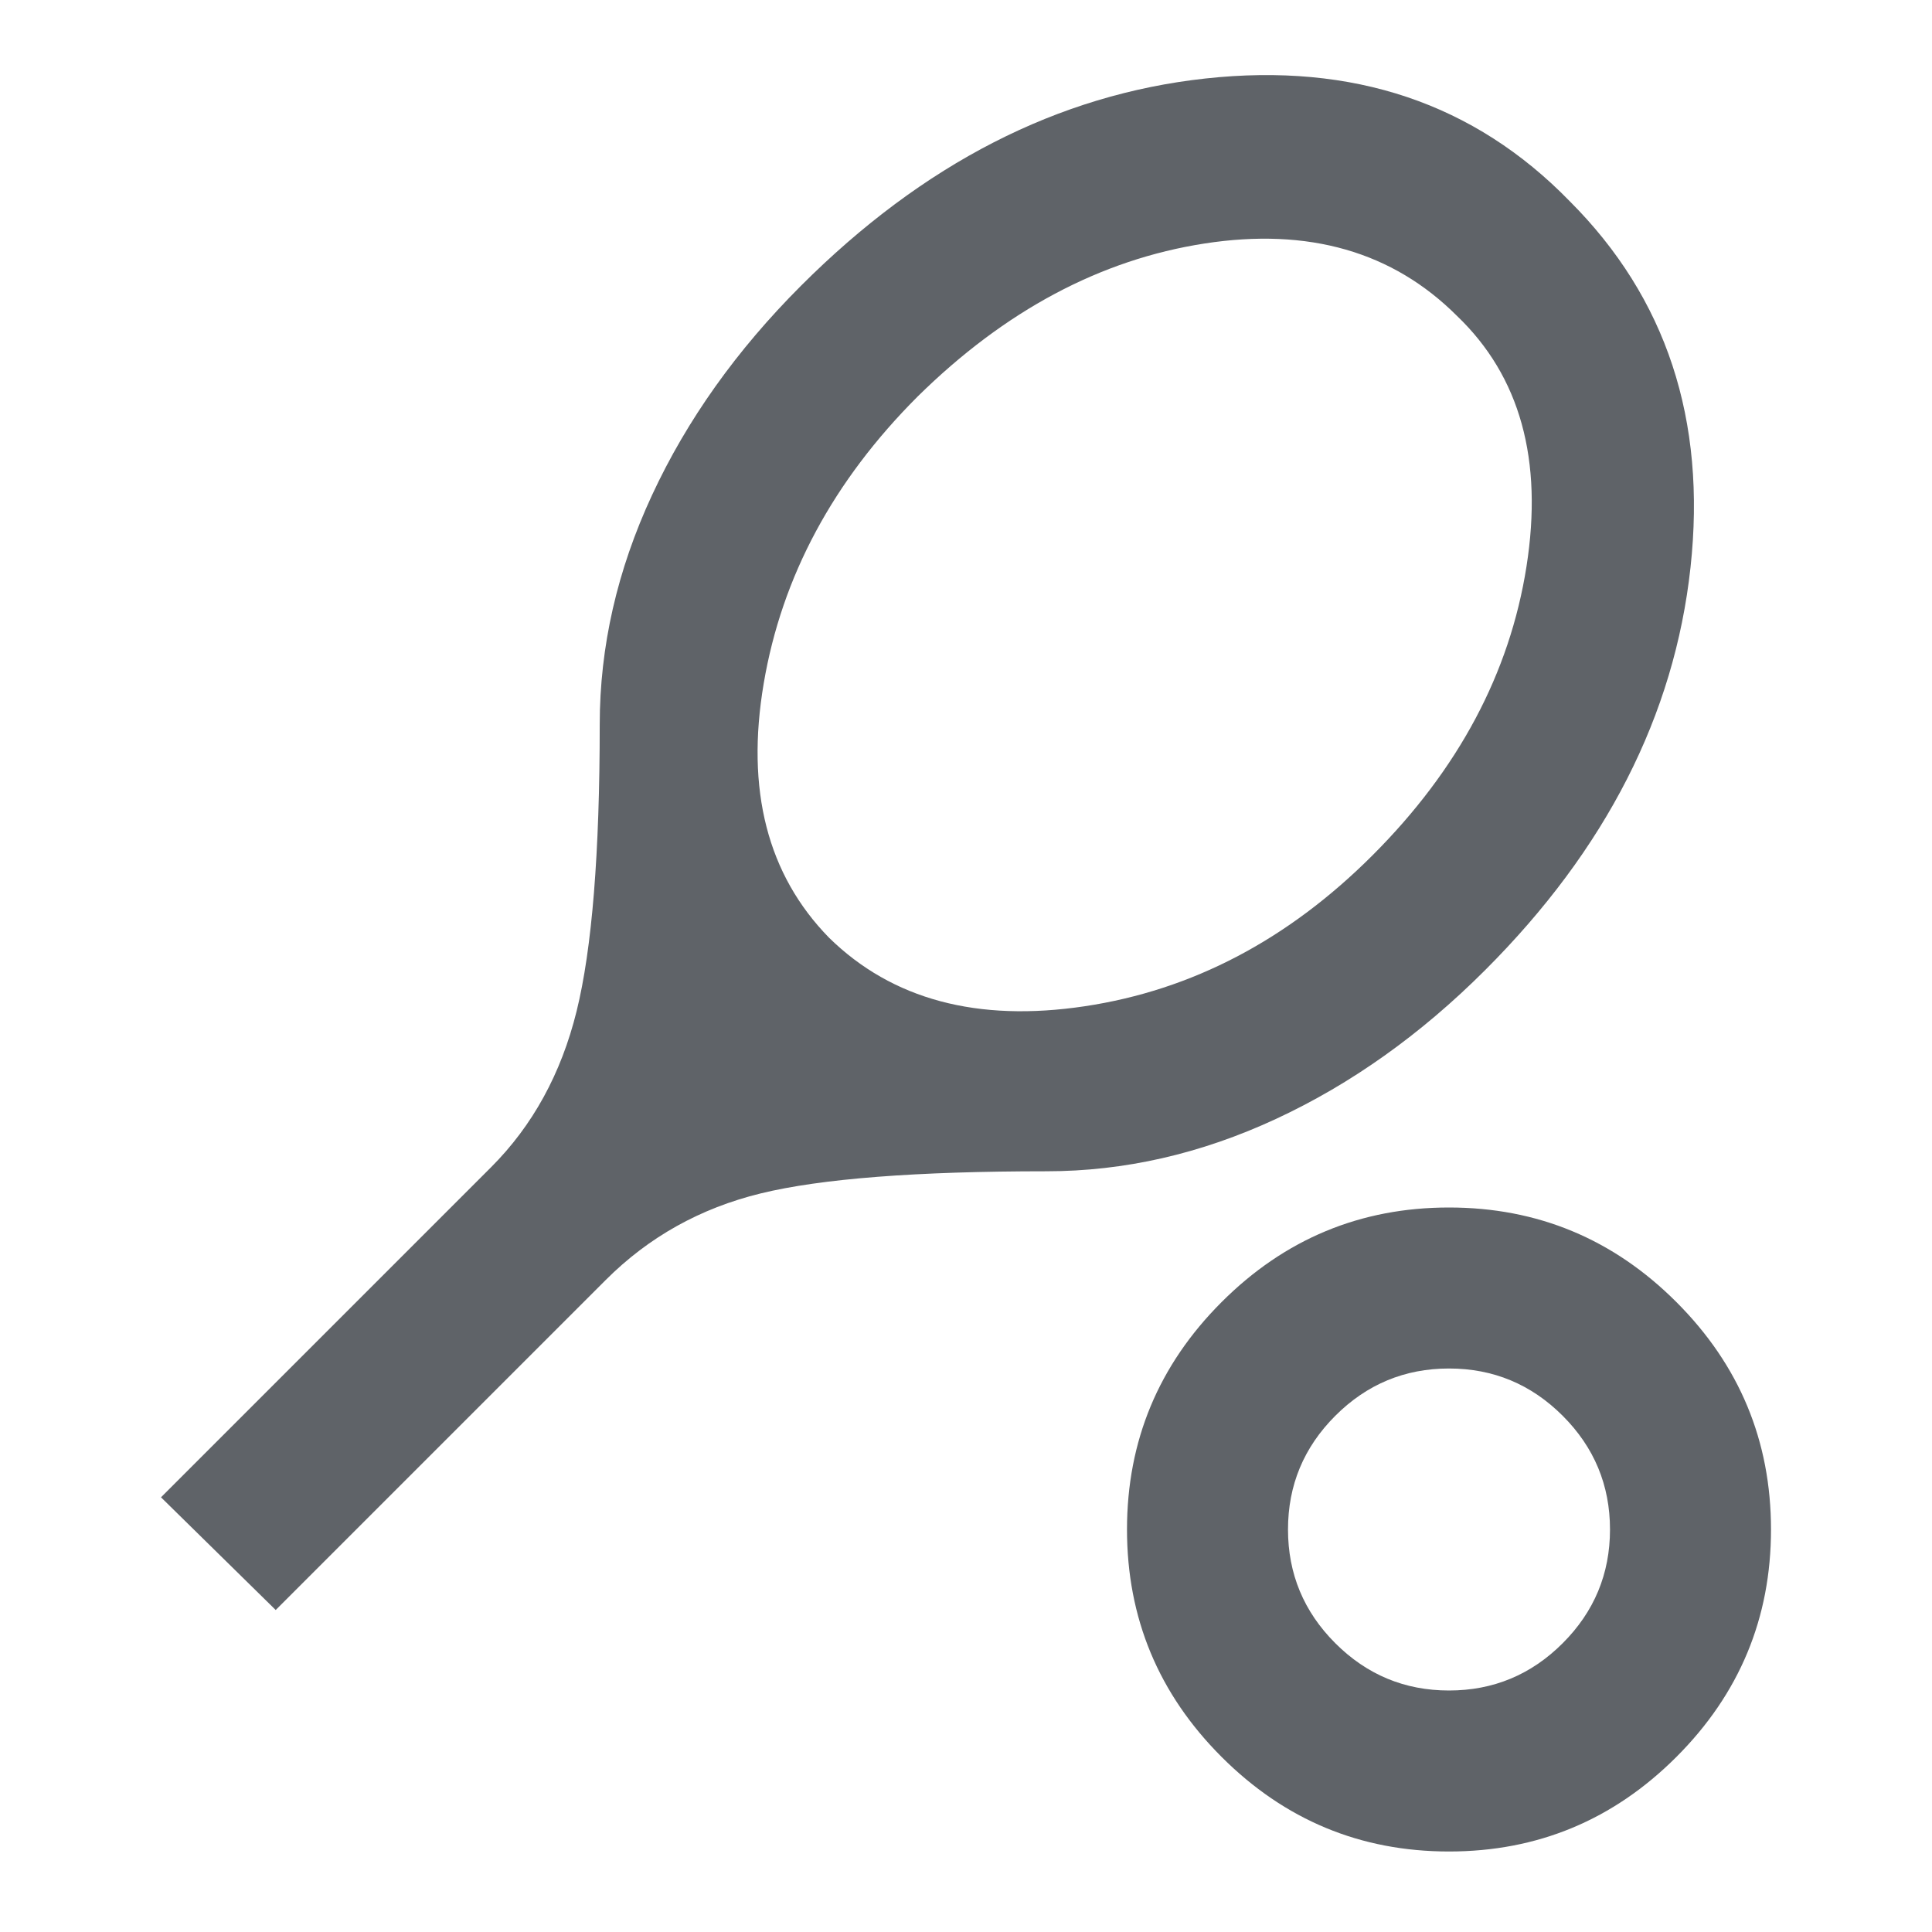
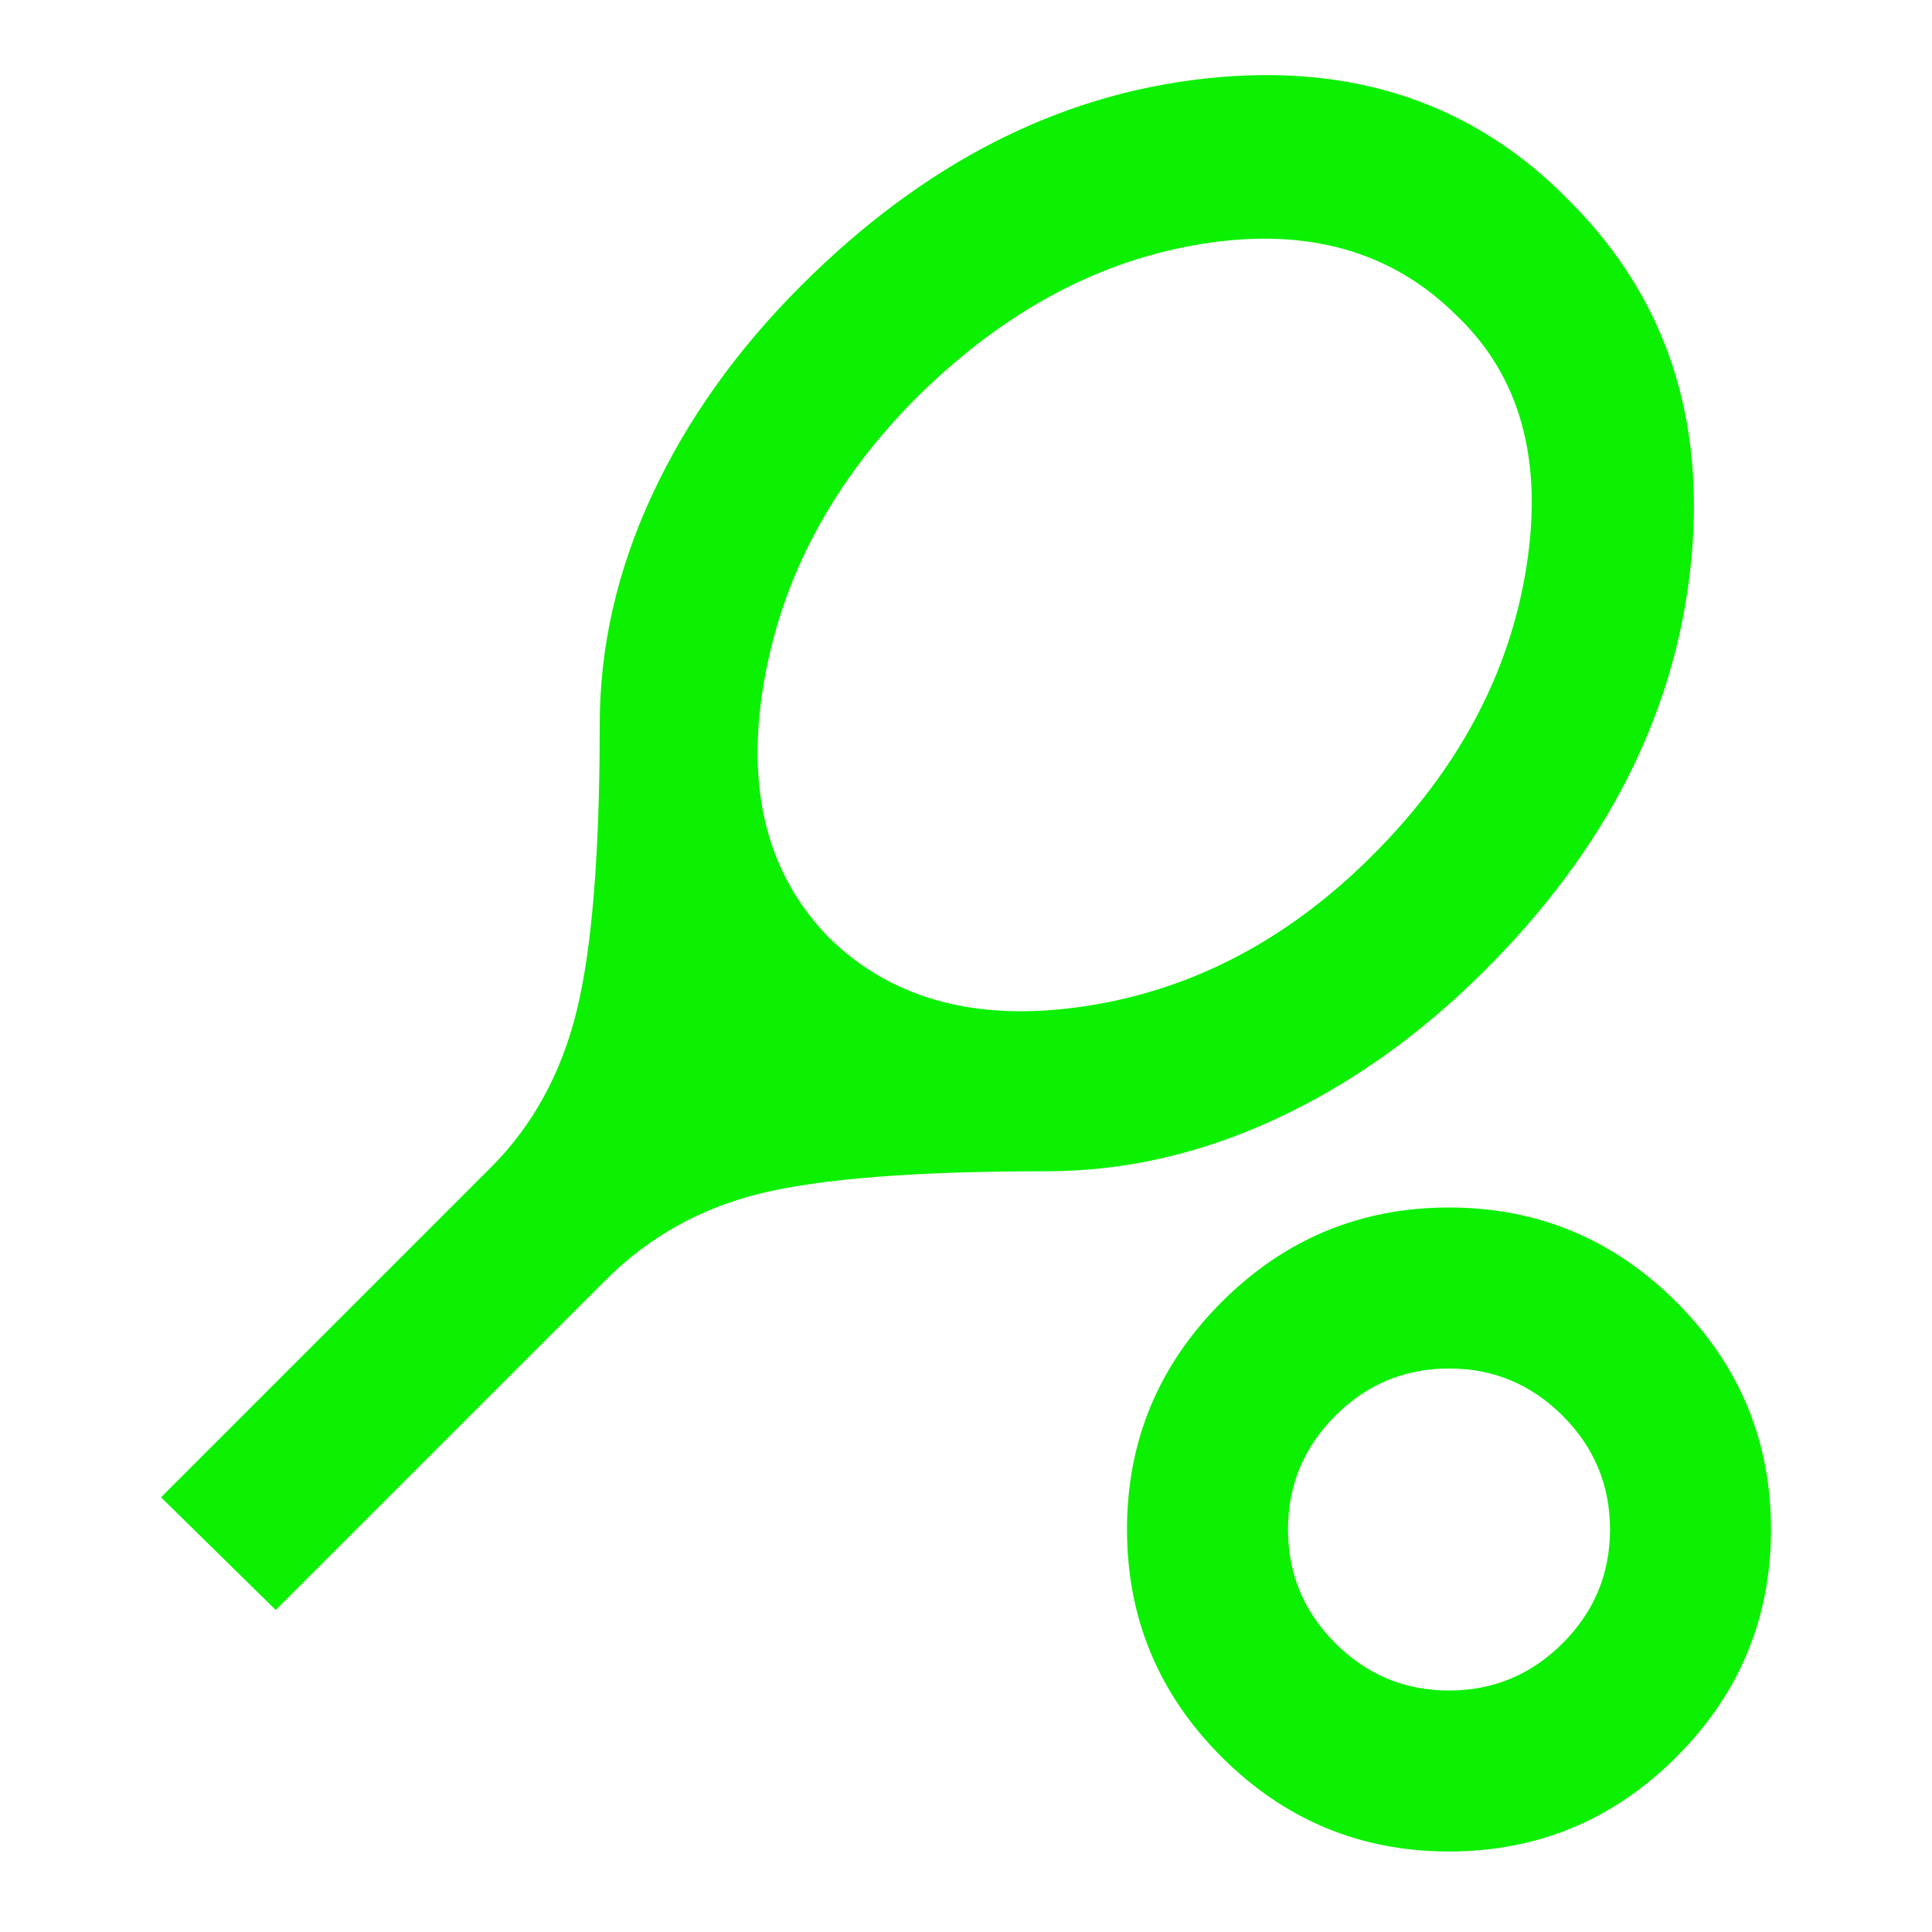
- <svg xmlns="http://www.w3.org/2000/svg" height="24px" viewBox="0 -960 960 960" width="24px" fill="#5f6368">
+ <svg xmlns="http://www.w3.org/2000/svg" height="24px" viewBox="0 -960 960 960" width="24px" fill="#0bf101">
  <path d="m137-160-57-56 164-164q31-31 42.5-77.5T298-600q0-58 26-114t74-104q91-91 201-103t181 61q72 72 60 182T738-478q-48 48-104 74t-114 26q-97 0-142 11t-77 43L137-160Zm275-334q47 46 127 34t143-75q64-64 76.5-143.5T724-803q-48-48-125.5-36T456-763q-63 63-76.5 142.5T412-494ZM720-40q-66 0-113-47t-47-113q0-66 47-113t113-47q66 0 113 47t47 113q0 66-47 113T720-40Zm0-80q33 0 56.5-23.5T800-200q0-33-23.5-56.5T720-280q-33 0-56.5 23.5T640-200q0 33 23.5 56.5T720-120Zm0-80Z" />
</svg>
